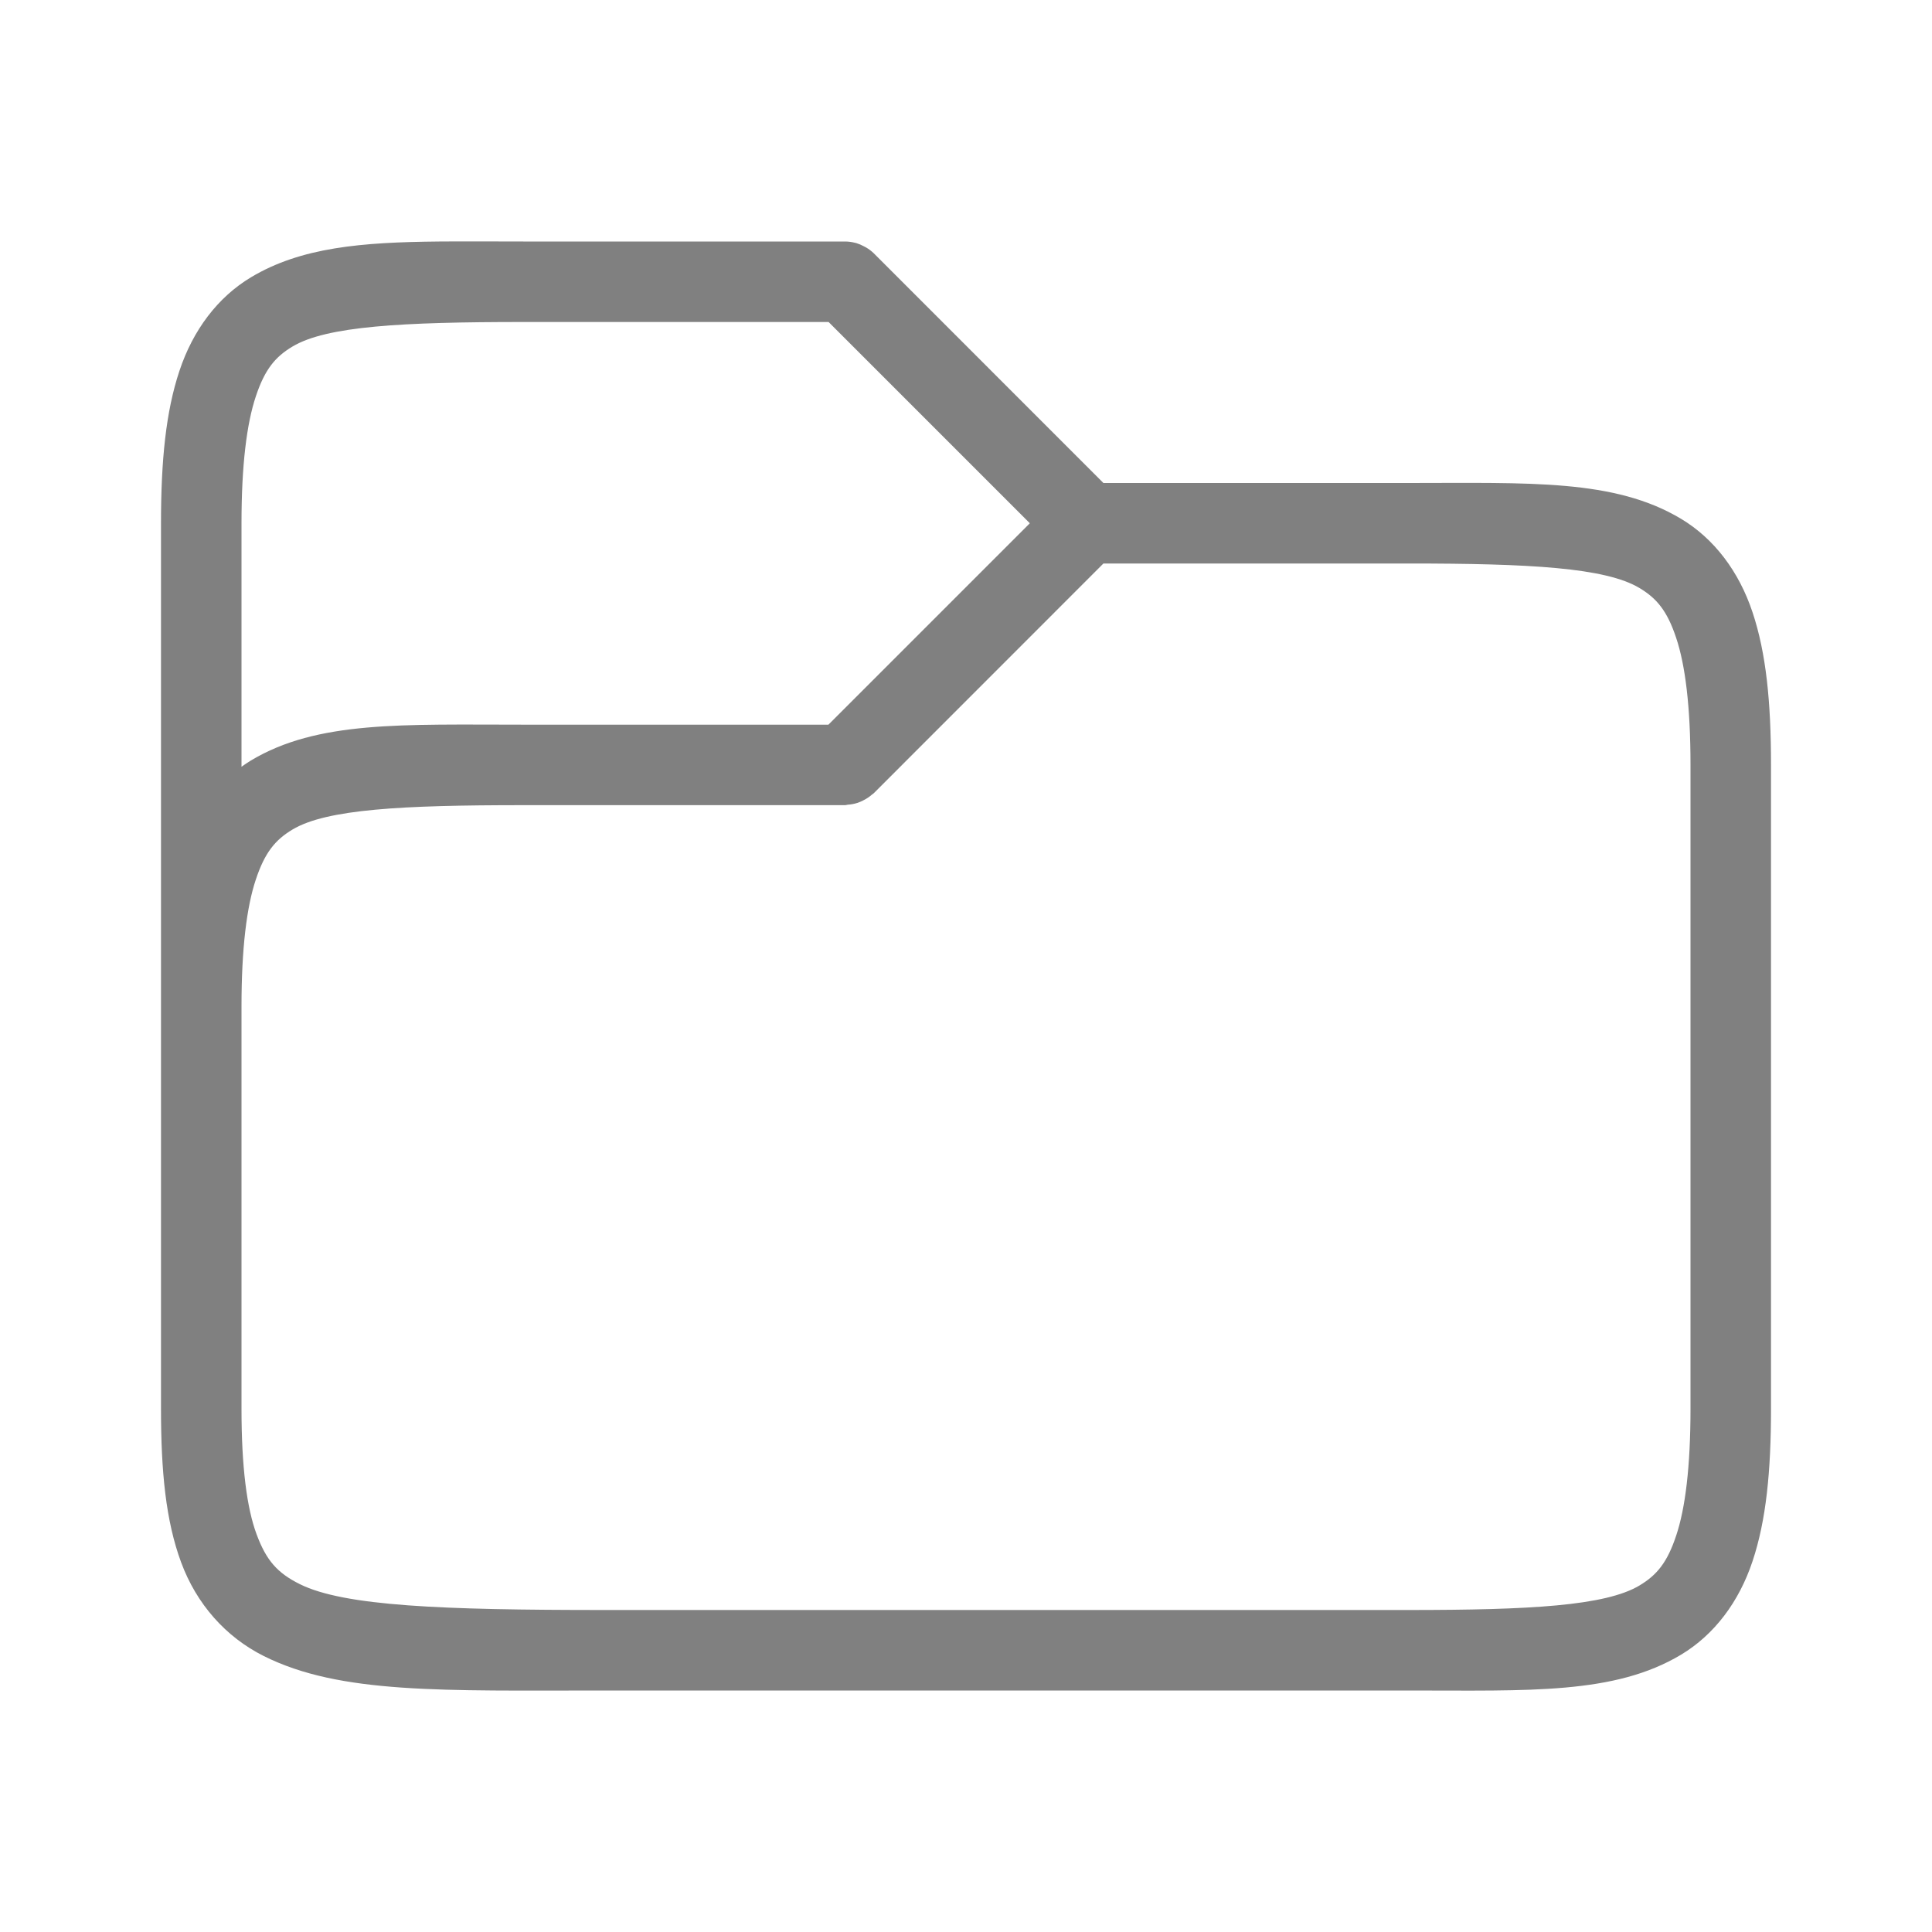
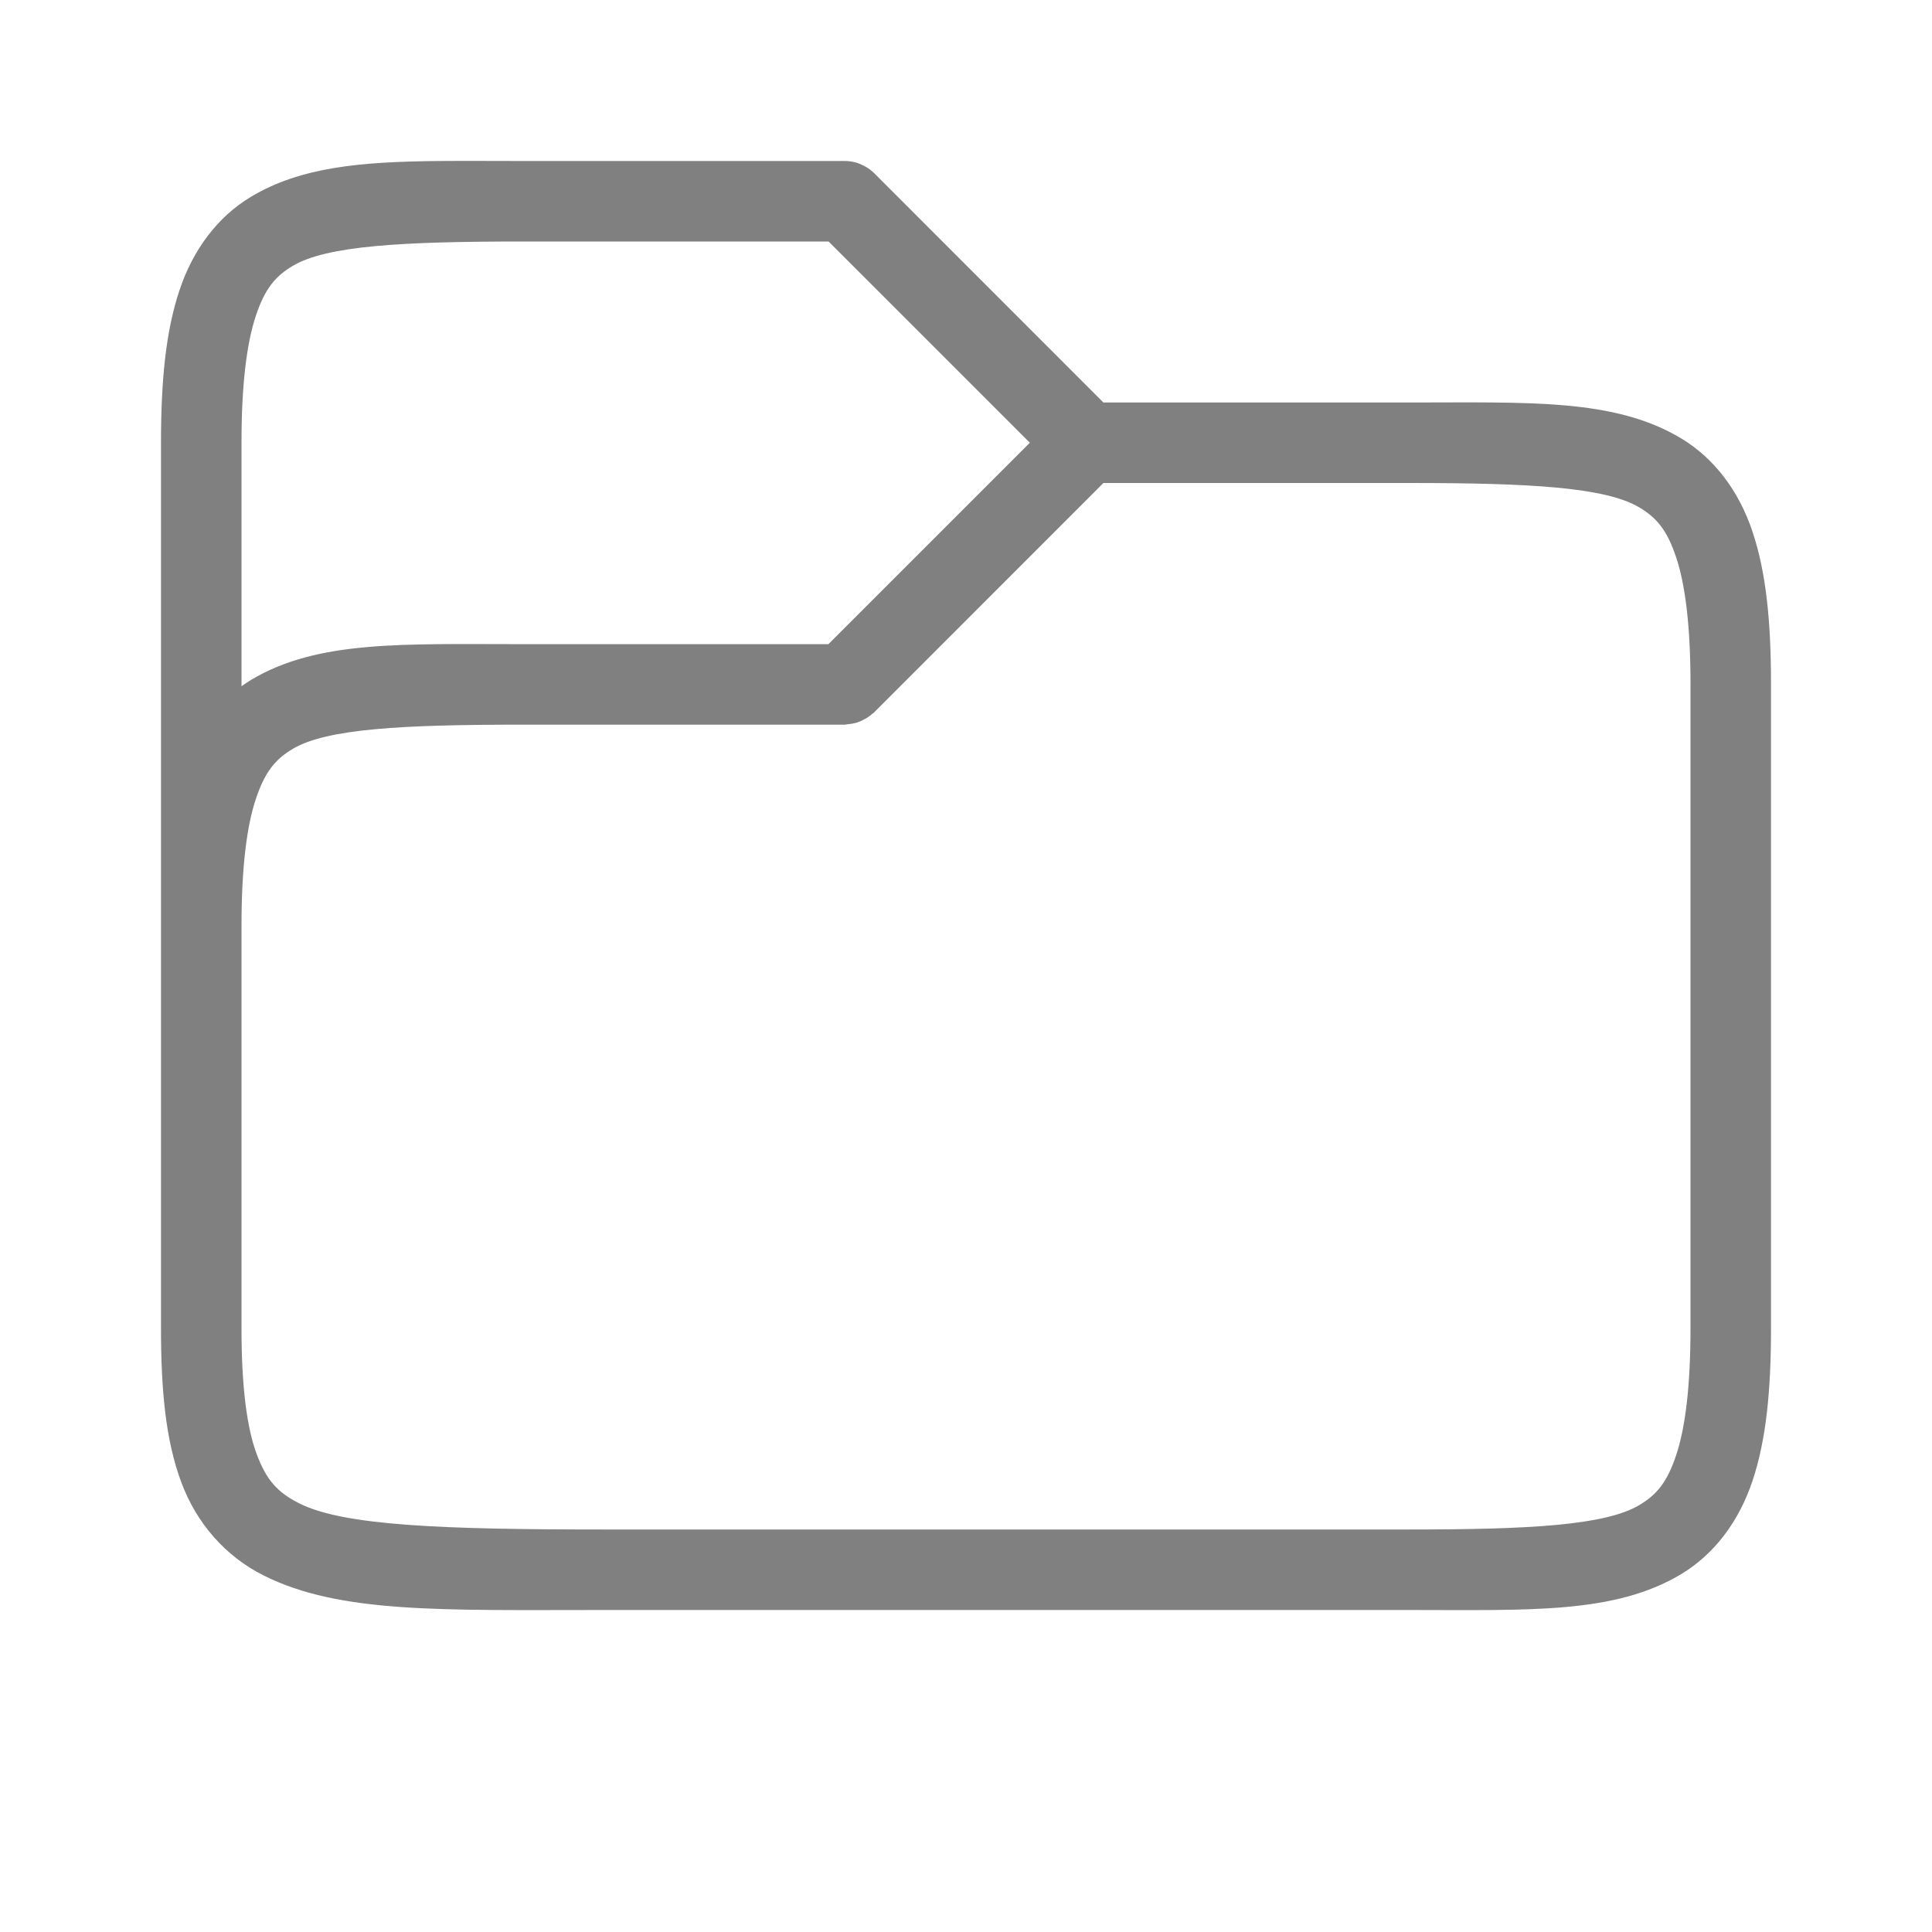
- <svg xmlns="http://www.w3.org/2000/svg" height="24" width="24" version="1.1" id="svg4">
+ <svg xmlns="http://www.w3.org/2000/svg" viewBox="0 1 24 24" height="24" width="24" version="1.1" id="svg4">
  <defs id="defs8" />
  <path id="path858" style="color:#000000;fill:#808080;stroke-linecap:round;-inkscape-stroke:none;fill-opacity:1" d="M 5.455 3 C 4.486 3.009 3.737 3.073 3.117 3.445 C 2.704 3.693 2.397 4.101 2.229 4.607 C 2.06 5.114 2 5.722 2 6.5 L 2 12.502 L 2 17.5 C 2 18.278 2.059 18.891 2.25 19.408 C 2.441 19.925 2.803 20.335 3.277 20.572 C 4.226 21.047 5.5 21 7.5 21 L 17.5 21 C 19 21 20.056 21.051 20.883 20.555 C 21.296 20.307 21.603 19.899 21.771 19.393 C 21.94 18.886 22 18.278 22 17.5 L 22 9.5 C 22 8.722 21.94 8.114 21.771 7.607 C 21.603 7.101 21.296 6.693 20.883 6.445 C 20.056 5.949 19 6 17.5 6 L 13.707 6 L 10.854 3.146 A 0.5 0.5 0 0 0 10.762 3.076 A 0.5 0.5 0 0 0 10.73 3.059 A 0.5 0.5 0 0 0 10.641 3.021 A 0.5 0.5 0 0 0 10.621 3.016 A 0.5 0.5 0 0 0 10.5 3 L 6.5 3 C 6.125 3 5.778 2.997 5.455 3 z M 6.5 4 L 10.293 4 L 12.793 6.5 L 10.291 9.002 L 6.5 9.002 C 5 9.002 3.944 8.951 3.117 9.447 C 3.077 9.471 3.038 9.498 3 9.525 L 3 6.5 C 3 5.778 3.065 5.261 3.178 4.924 C 3.29 4.586 3.421 4.432 3.633 4.305 C 4.056 4.051 5 4 6.5 4 z M 13.707 7 L 17.5 7 C 19 7 19.944 7.051 20.367 7.305 C 20.579 7.432 20.71 7.586 20.822 7.924 C 20.935 8.261 21 8.778 21 9.5 L 21 17.5 C 21 18.222 20.935 18.739 20.822 19.076 C 20.71 19.414 20.579 19.568 20.367 19.695 C 19.944 19.949 19 20 17.5 20 L 7.5 20 C 5.5 20 4.274 19.953 3.723 19.678 C 3.447 19.54 3.309 19.387 3.188 19.061 C 3.066 18.734 3 18.222 3 17.5 L 3 12.502 C 3 11.78 3.065 11.263 3.178 10.926 C 3.29 10.588 3.421 10.432 3.633 10.305 C 4.056 10.051 5 10.002 6.5 10.002 L 10.5 10.002 A 0.5 0.5 0 0 0 10.533 9.996 A 0.5 0.5 0 0 0 10.654 9.973 A 0.5 0.5 0 0 0 10.719 9.945 A 0.5 0.5 0 0 0 10.834 9.869 A 0.5 0.5 0 0 0 10.854 9.854 L 13.707 7 z " />
</svg>
